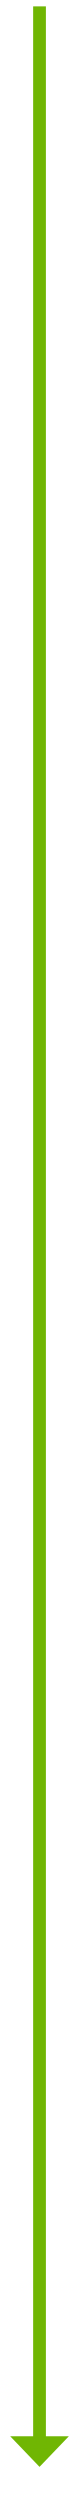
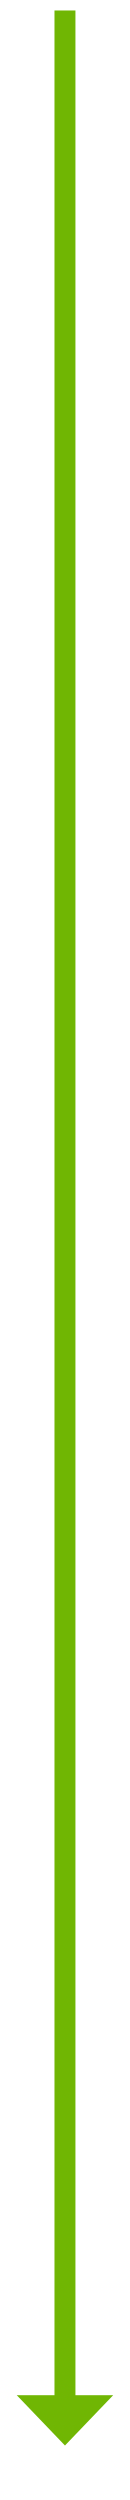
- <svg xmlns="http://www.w3.org/2000/svg" version="1.1" width="31px" height="980.5px">
-   <g transform="matrix(1 0 0 1 -1451 -73.5 )">
-     <path d="M 1455 1029  L 1466.5 1041  L 1478 1029  L 1455 1029  Z " fill-rule="nonzero" fill="#70b603" stroke="none" />
-     <path d="M 1466.5 76  L 1466.5 1032  " stroke-width="5" stroke="#70b603" fill="none" />
+ <svg xmlns="http://www.w3.org/2000/svg" version="1.1" width="31px" height="596.5px">
+   <g transform="matrix(1 0 0 1 -1495 -197.5 )">
+     <path d="M 1499 769  L 1510.5 781  L 1522 769  L 1499 769  Z " fill-rule="nonzero" fill="#70b603" stroke="none" />
+     <path d="M 1510.5 200  L 1510.5 772  " stroke-width="5" stroke="#70b603" fill="none" />
  </g>
</svg>
